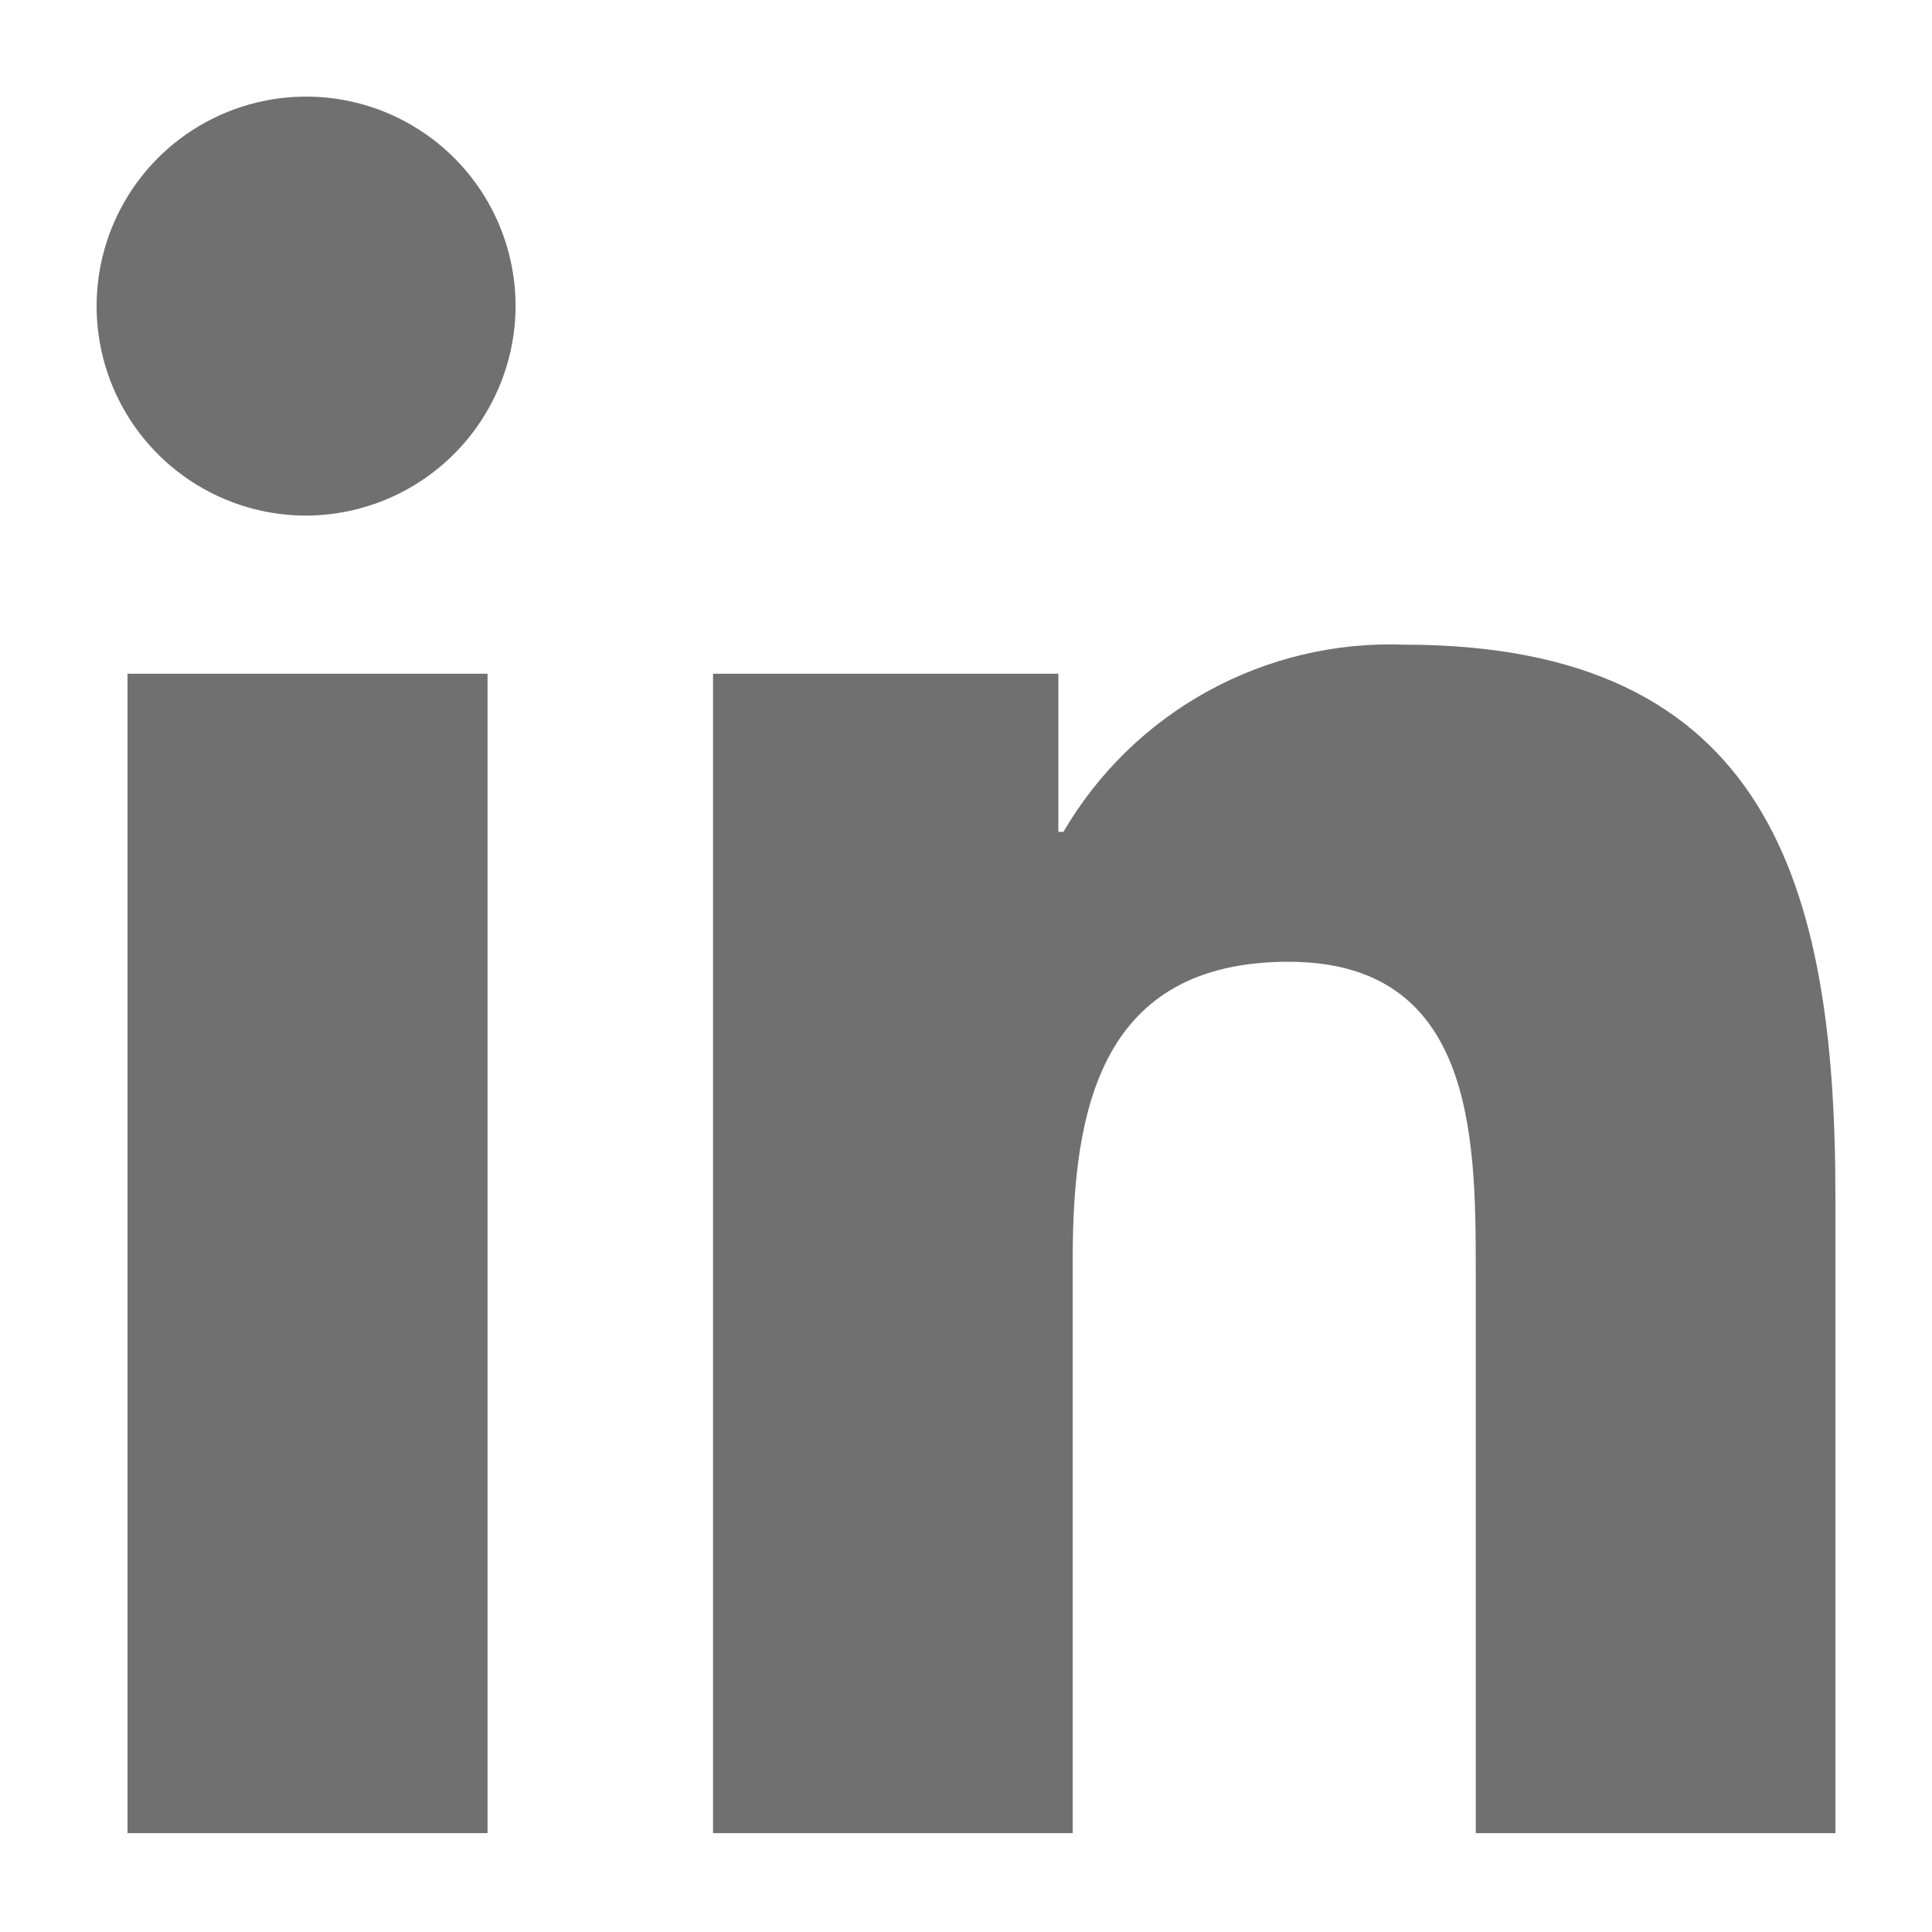
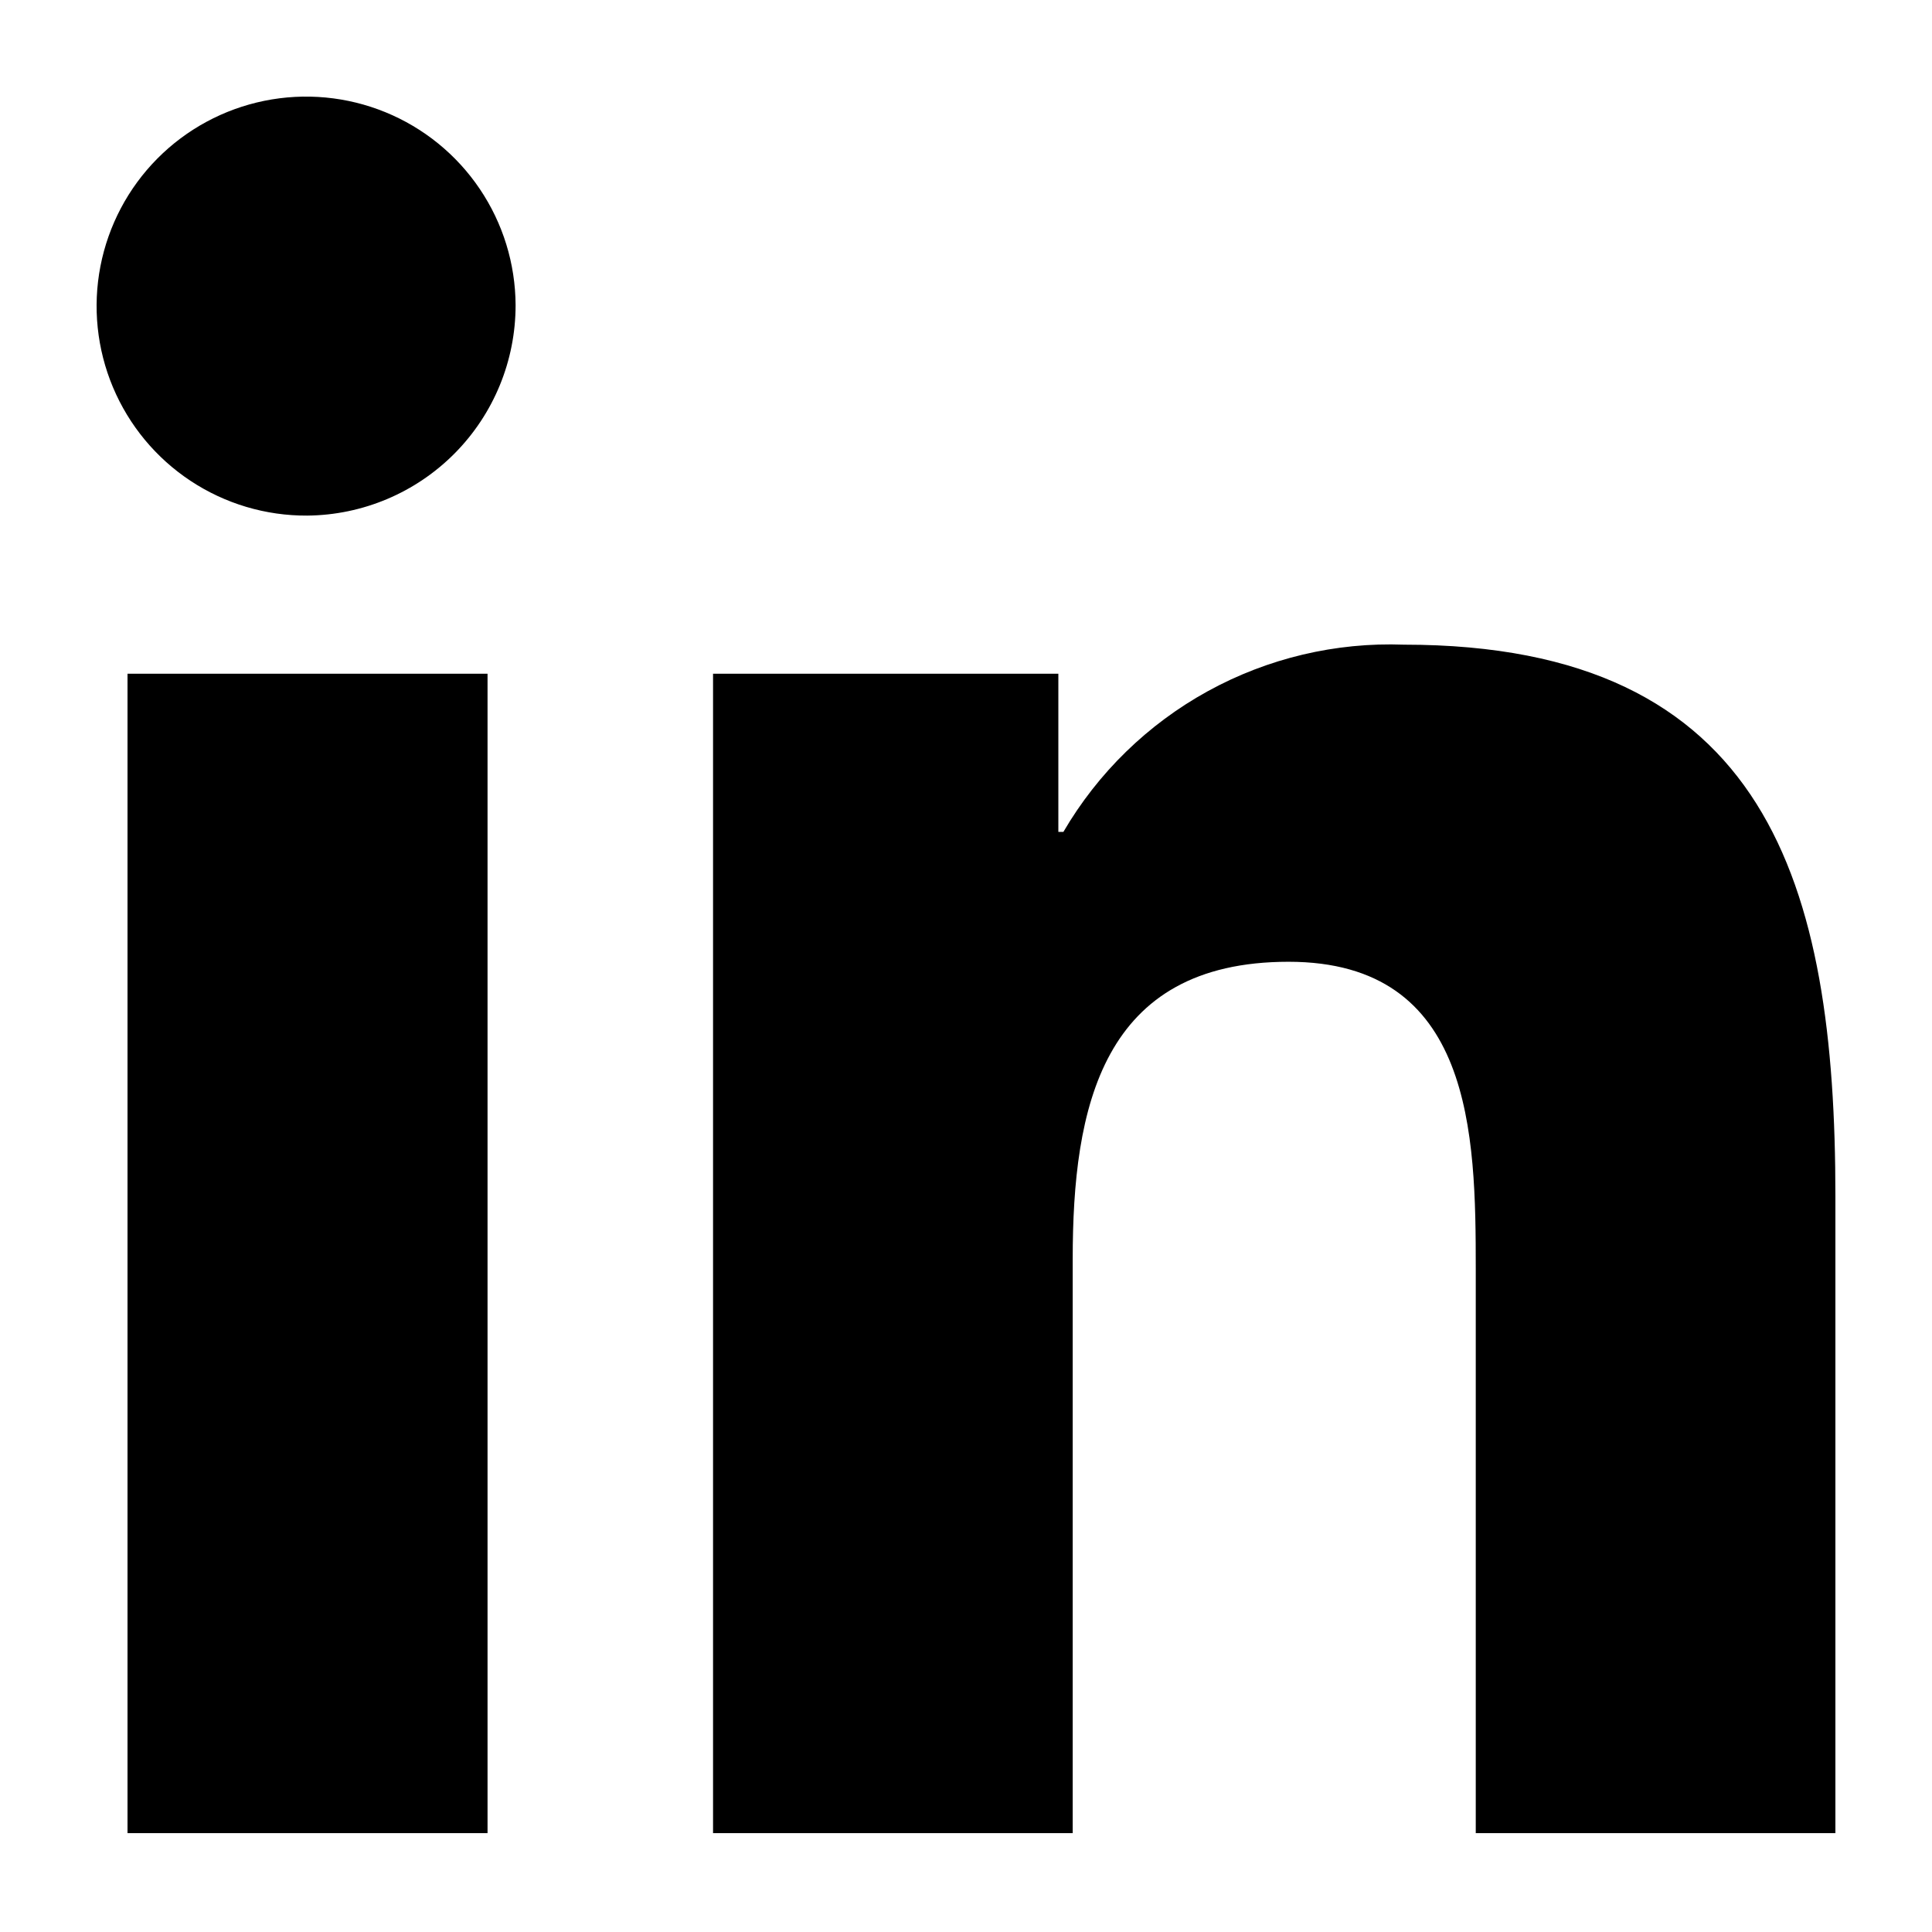
<svg xmlns="http://www.w3.org/2000/svg" width="100" height="100" viewBox="0 0 100 100" fill="none">
-   <path d="M25.235 94.883H6.6V34.872H25.235V94.883ZM15.901 26.687C13.756 26.699 11.656 26.074 9.866 24.891C8.077 23.709 6.678 22.022 5.847 20.045C5.016 18.067 4.79 15.888 5.198 13.782C5.606 11.676 6.629 9.739 8.138 8.214C9.647 6.69 11.575 5.648 13.676 5.219C15.778 4.79 17.959 4.994 19.945 5.806C21.931 6.617 23.631 7.999 24.831 9.777C26.032 11.555 26.677 13.648 26.687 15.793C26.69 18.665 25.558 21.421 23.538 23.462C21.517 25.502 18.773 26.662 15.901 26.687ZM94.98 94.883H76.385V65.671C76.385 58.708 76.245 49.781 66.695 49.781C57.006 49.781 55.523 57.345 55.523 65.169V94.883H36.907V34.872H54.78V43.059H55.041C56.828 39.999 59.412 37.482 62.517 35.775C65.622 34.069 69.132 33.236 72.673 33.368C91.532 33.368 95 45.79 95 61.919V94.883H94.98Z" fill="#707070" />
+   <path d="M25.235 94.883H6.6V34.872H25.235V94.883ZM15.901 26.687C13.756 26.699 11.656 26.074 9.866 24.891C8.077 23.709 6.678 22.022 5.847 20.045C5.016 18.067 4.79 15.888 5.198 13.782C5.606 11.676 6.629 9.739 8.138 8.214C9.647 6.69 11.575 5.648 13.676 5.219C15.778 4.79 17.959 4.994 19.945 5.806C21.931 6.617 23.631 7.999 24.831 9.777C26.032 11.555 26.677 13.648 26.687 15.793C26.69 18.665 25.558 21.421 23.538 23.462C21.517 25.502 18.773 26.662 15.901 26.687ZM94.98 94.883H76.385V65.671C76.385 58.708 76.245 49.781 66.695 49.781C57.006 49.781 55.523 57.345 55.523 65.169V94.883H36.907V34.872H54.78V43.059H55.041C56.828 39.999 59.412 37.482 62.517 35.775C65.622 34.069 69.132 33.236 72.673 33.368C91.532 33.368 95 45.79 95 61.919V94.883H94.98Z" fill="black" />
</svg>
